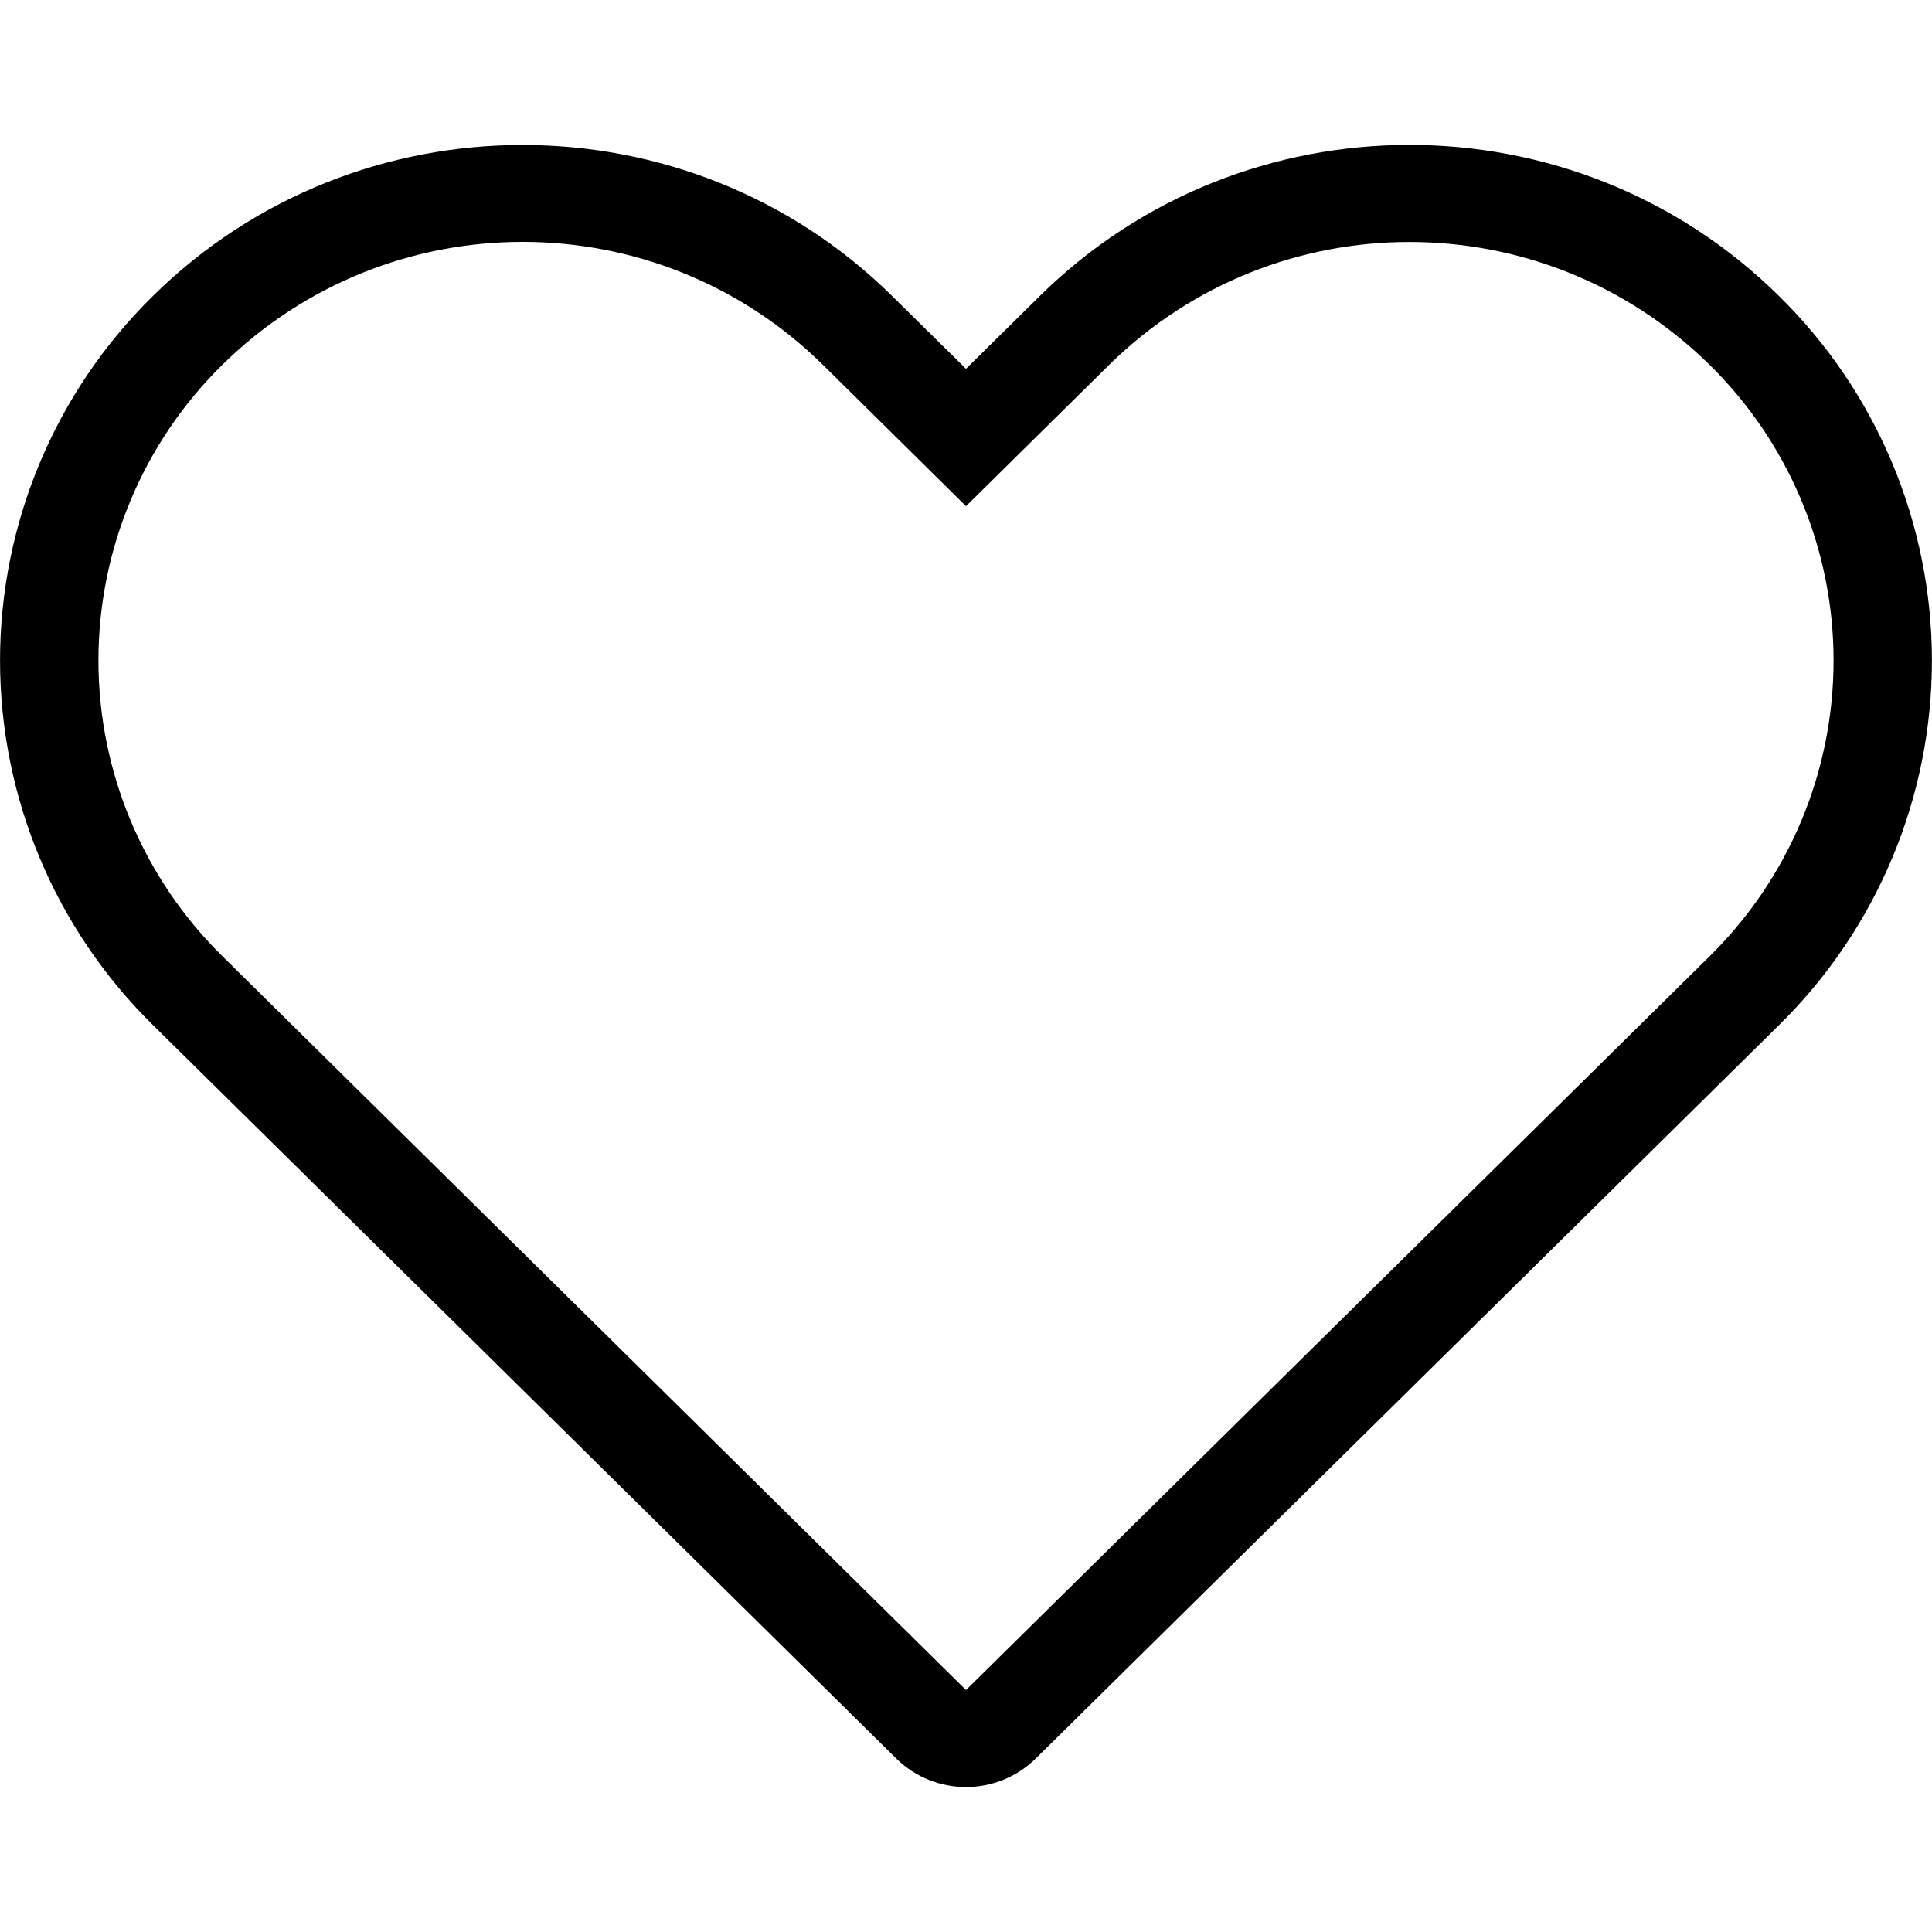
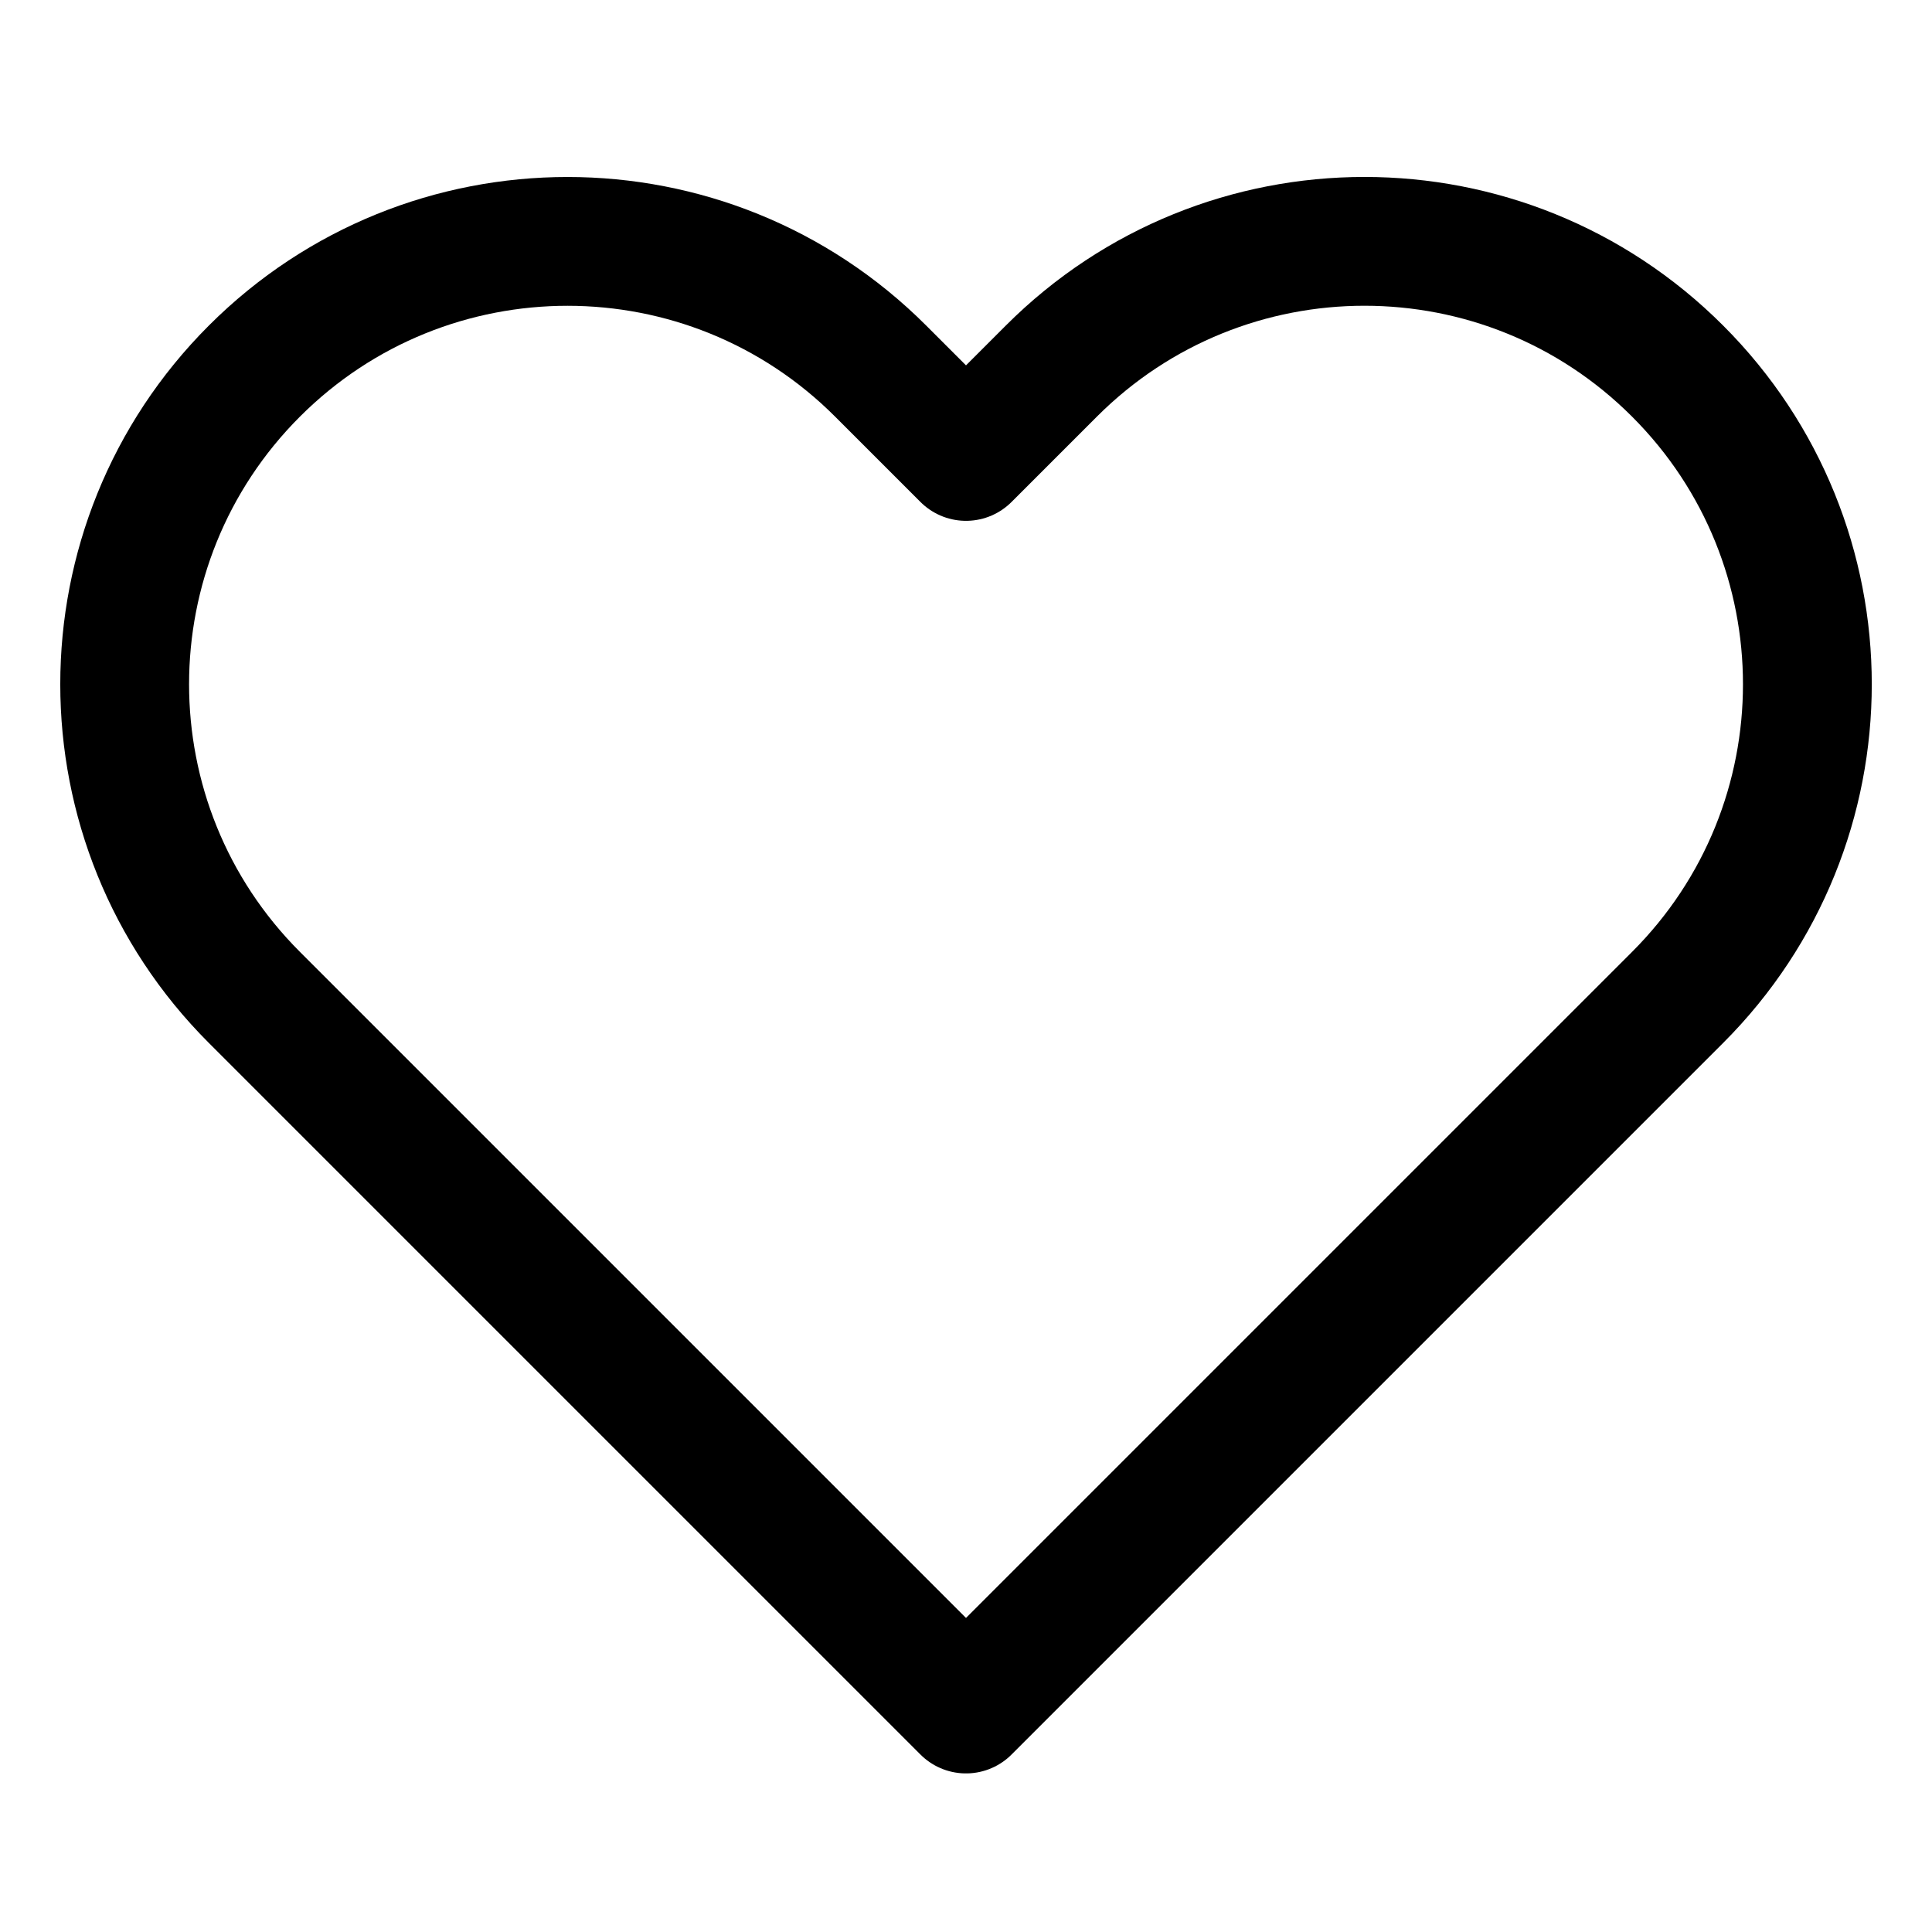
- <svg xmlns="http://www.w3.org/2000/svg" class="icon icon-accordion icon-heart" viewBox="0 0 20 20">
-   <path fill-rule="evenodd" d="M10 5.24 8.515 3.773a4.433 4.433 0 0 0-6.21 0 4.293 4.293 0 0 0 0 6.128L10 17.495l7.695-7.593a4.293 4.293 0 0 0 0-6.128 4.433 4.433 0 0 0-6.21 0zm.765-2.177c2.113-2.084 5.538-2.084 7.65 0a5.29 5.29 0 0 1 0 7.55l-7.695 7.593a1.03 1.03 0 0 1-1.44 0l-7.696-7.594a5.29 5.29 0 0 1 0-7.549C3.697.98 7.122.98 9.234 3.063l.766.755z" />
+ <svg xmlns="http://www.w3.org/2000/svg" class="icon icon-heart" viewBox="0 0 24 24" fill="none" stroke="currentColor" stroke-width="1.6" stroke-linecap="round" stroke-linejoin="round" aria-hidden="true">
+   <path d="M20.84 4.61a5.5 5.5 0 0 0-7.78 0L12 5.67l-1.06-1.06a5.5 5.5 0 0 0-7.78 7.78l1.06 1.06L12 21.23l7.78-7.78 1.06-1.06a5.5 5.5 0 0 0 0-7.78z" />
</svg>
